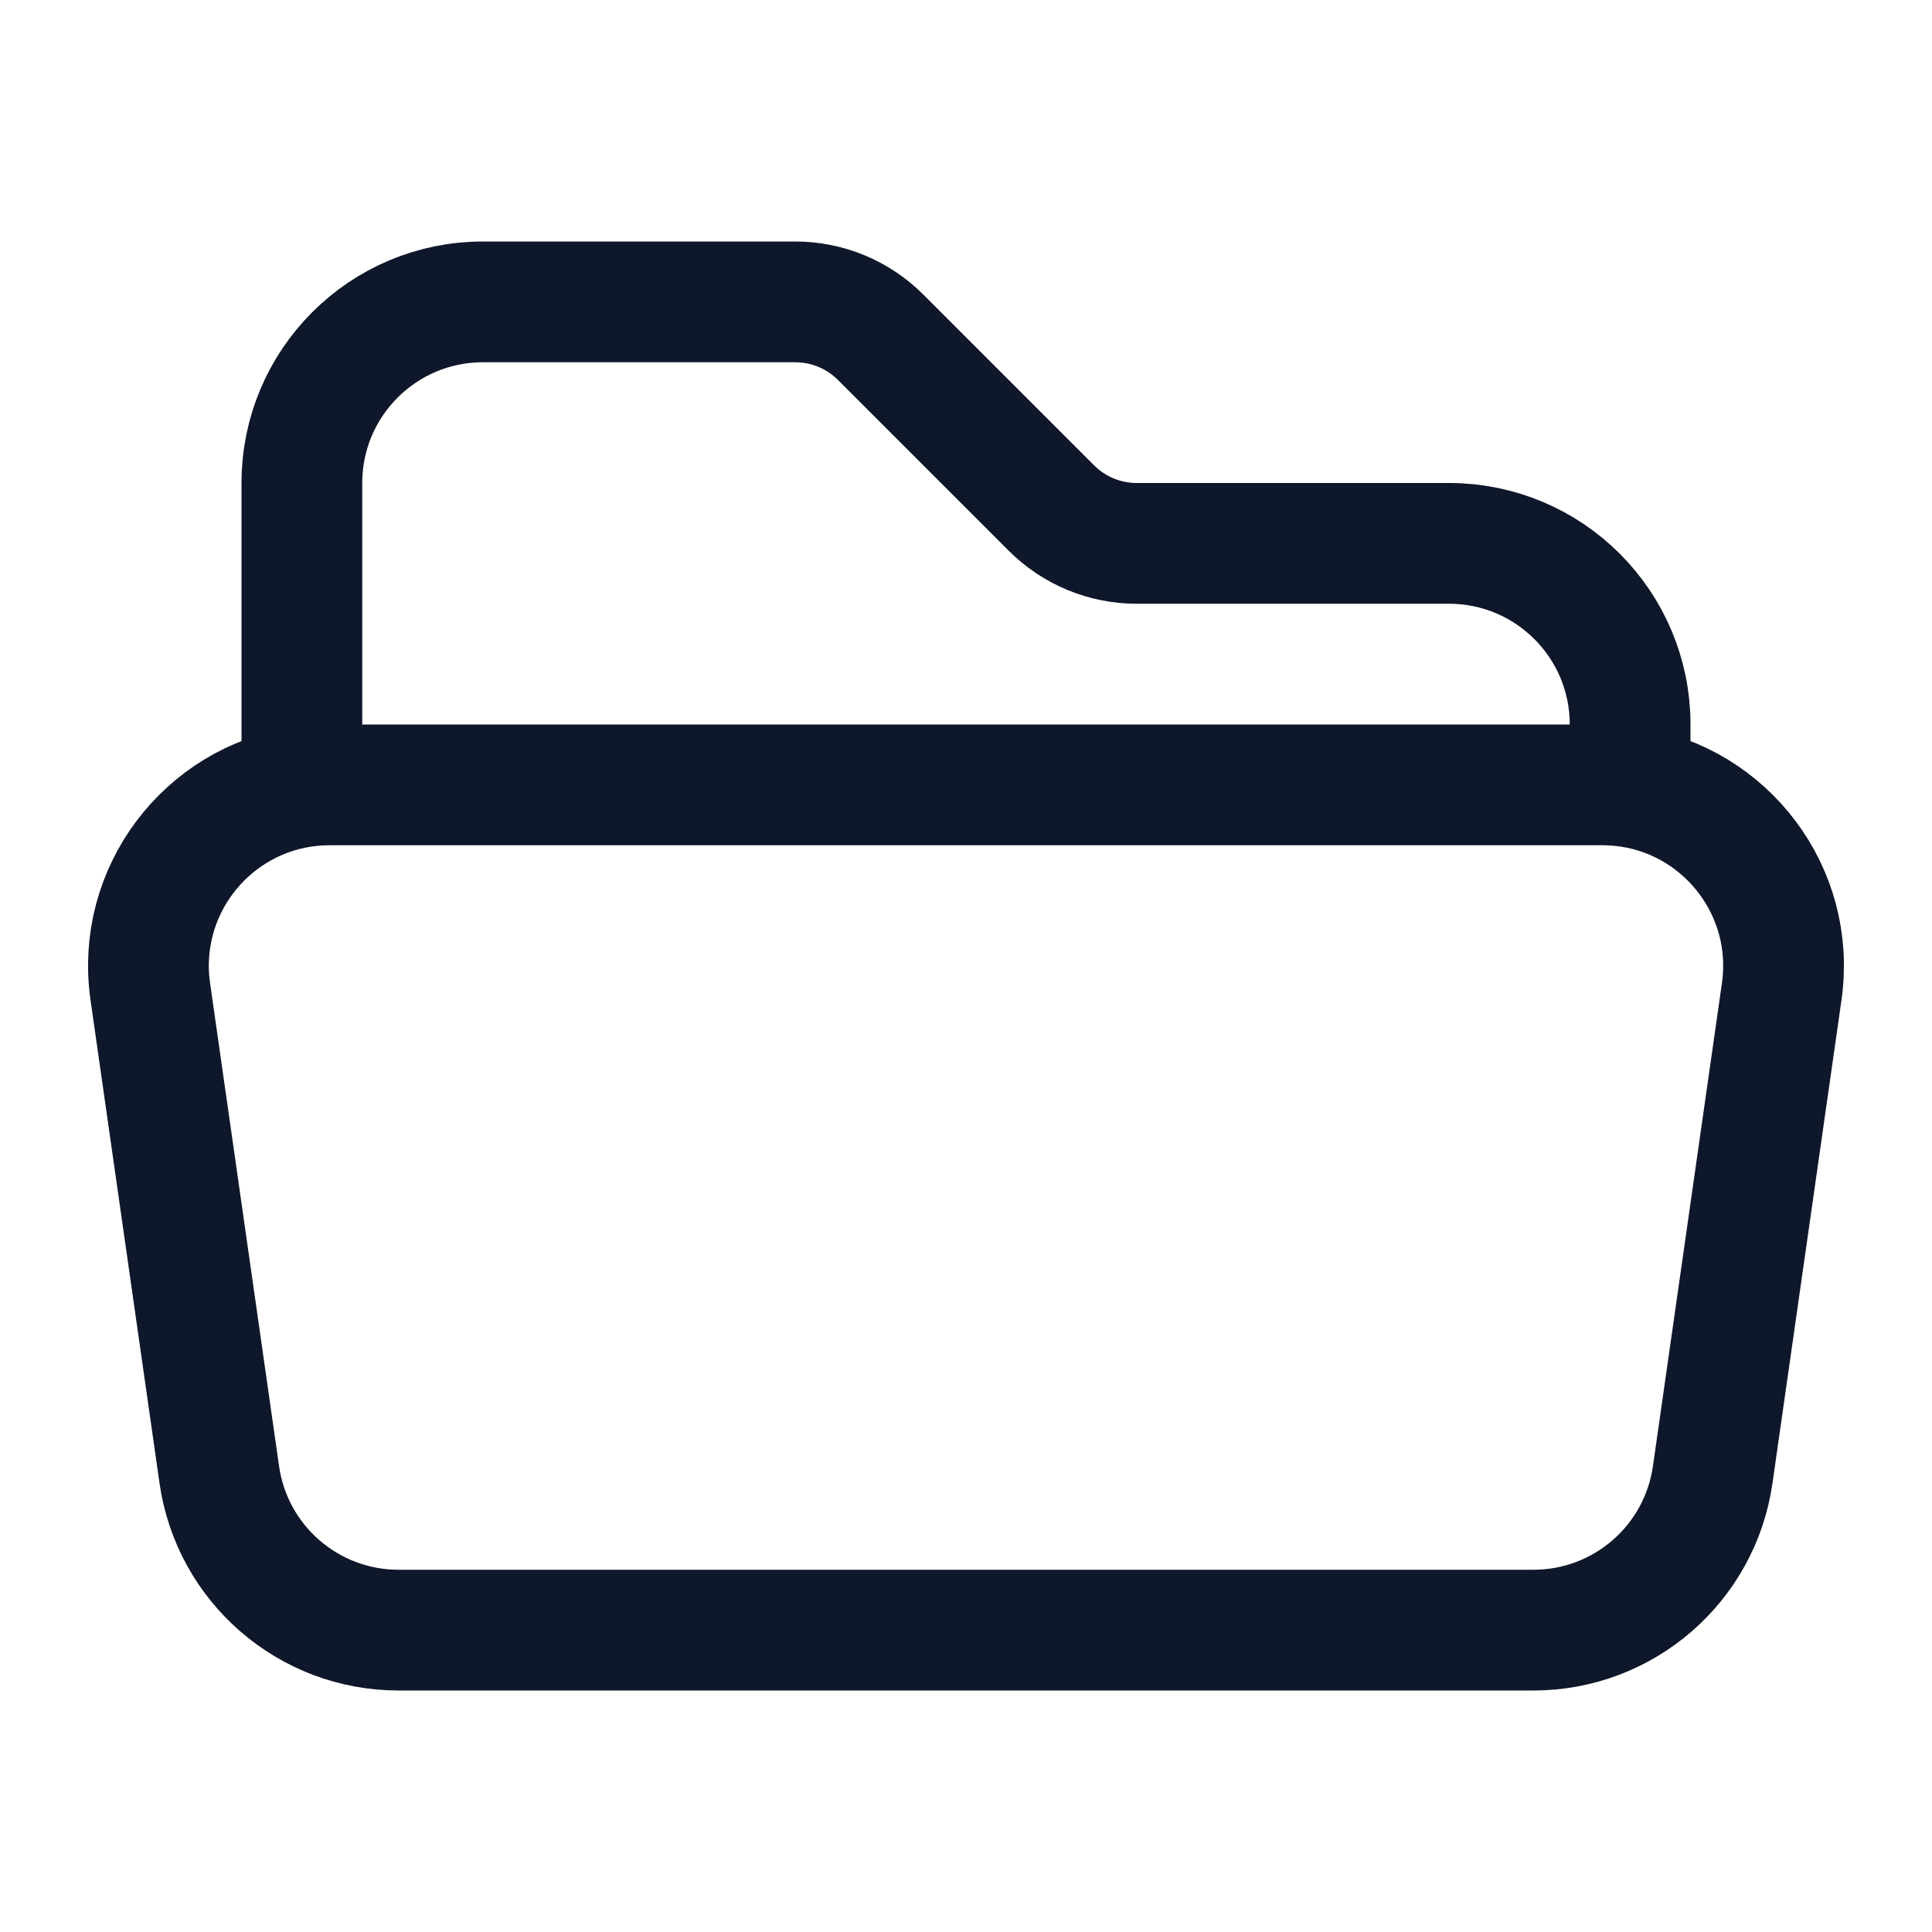
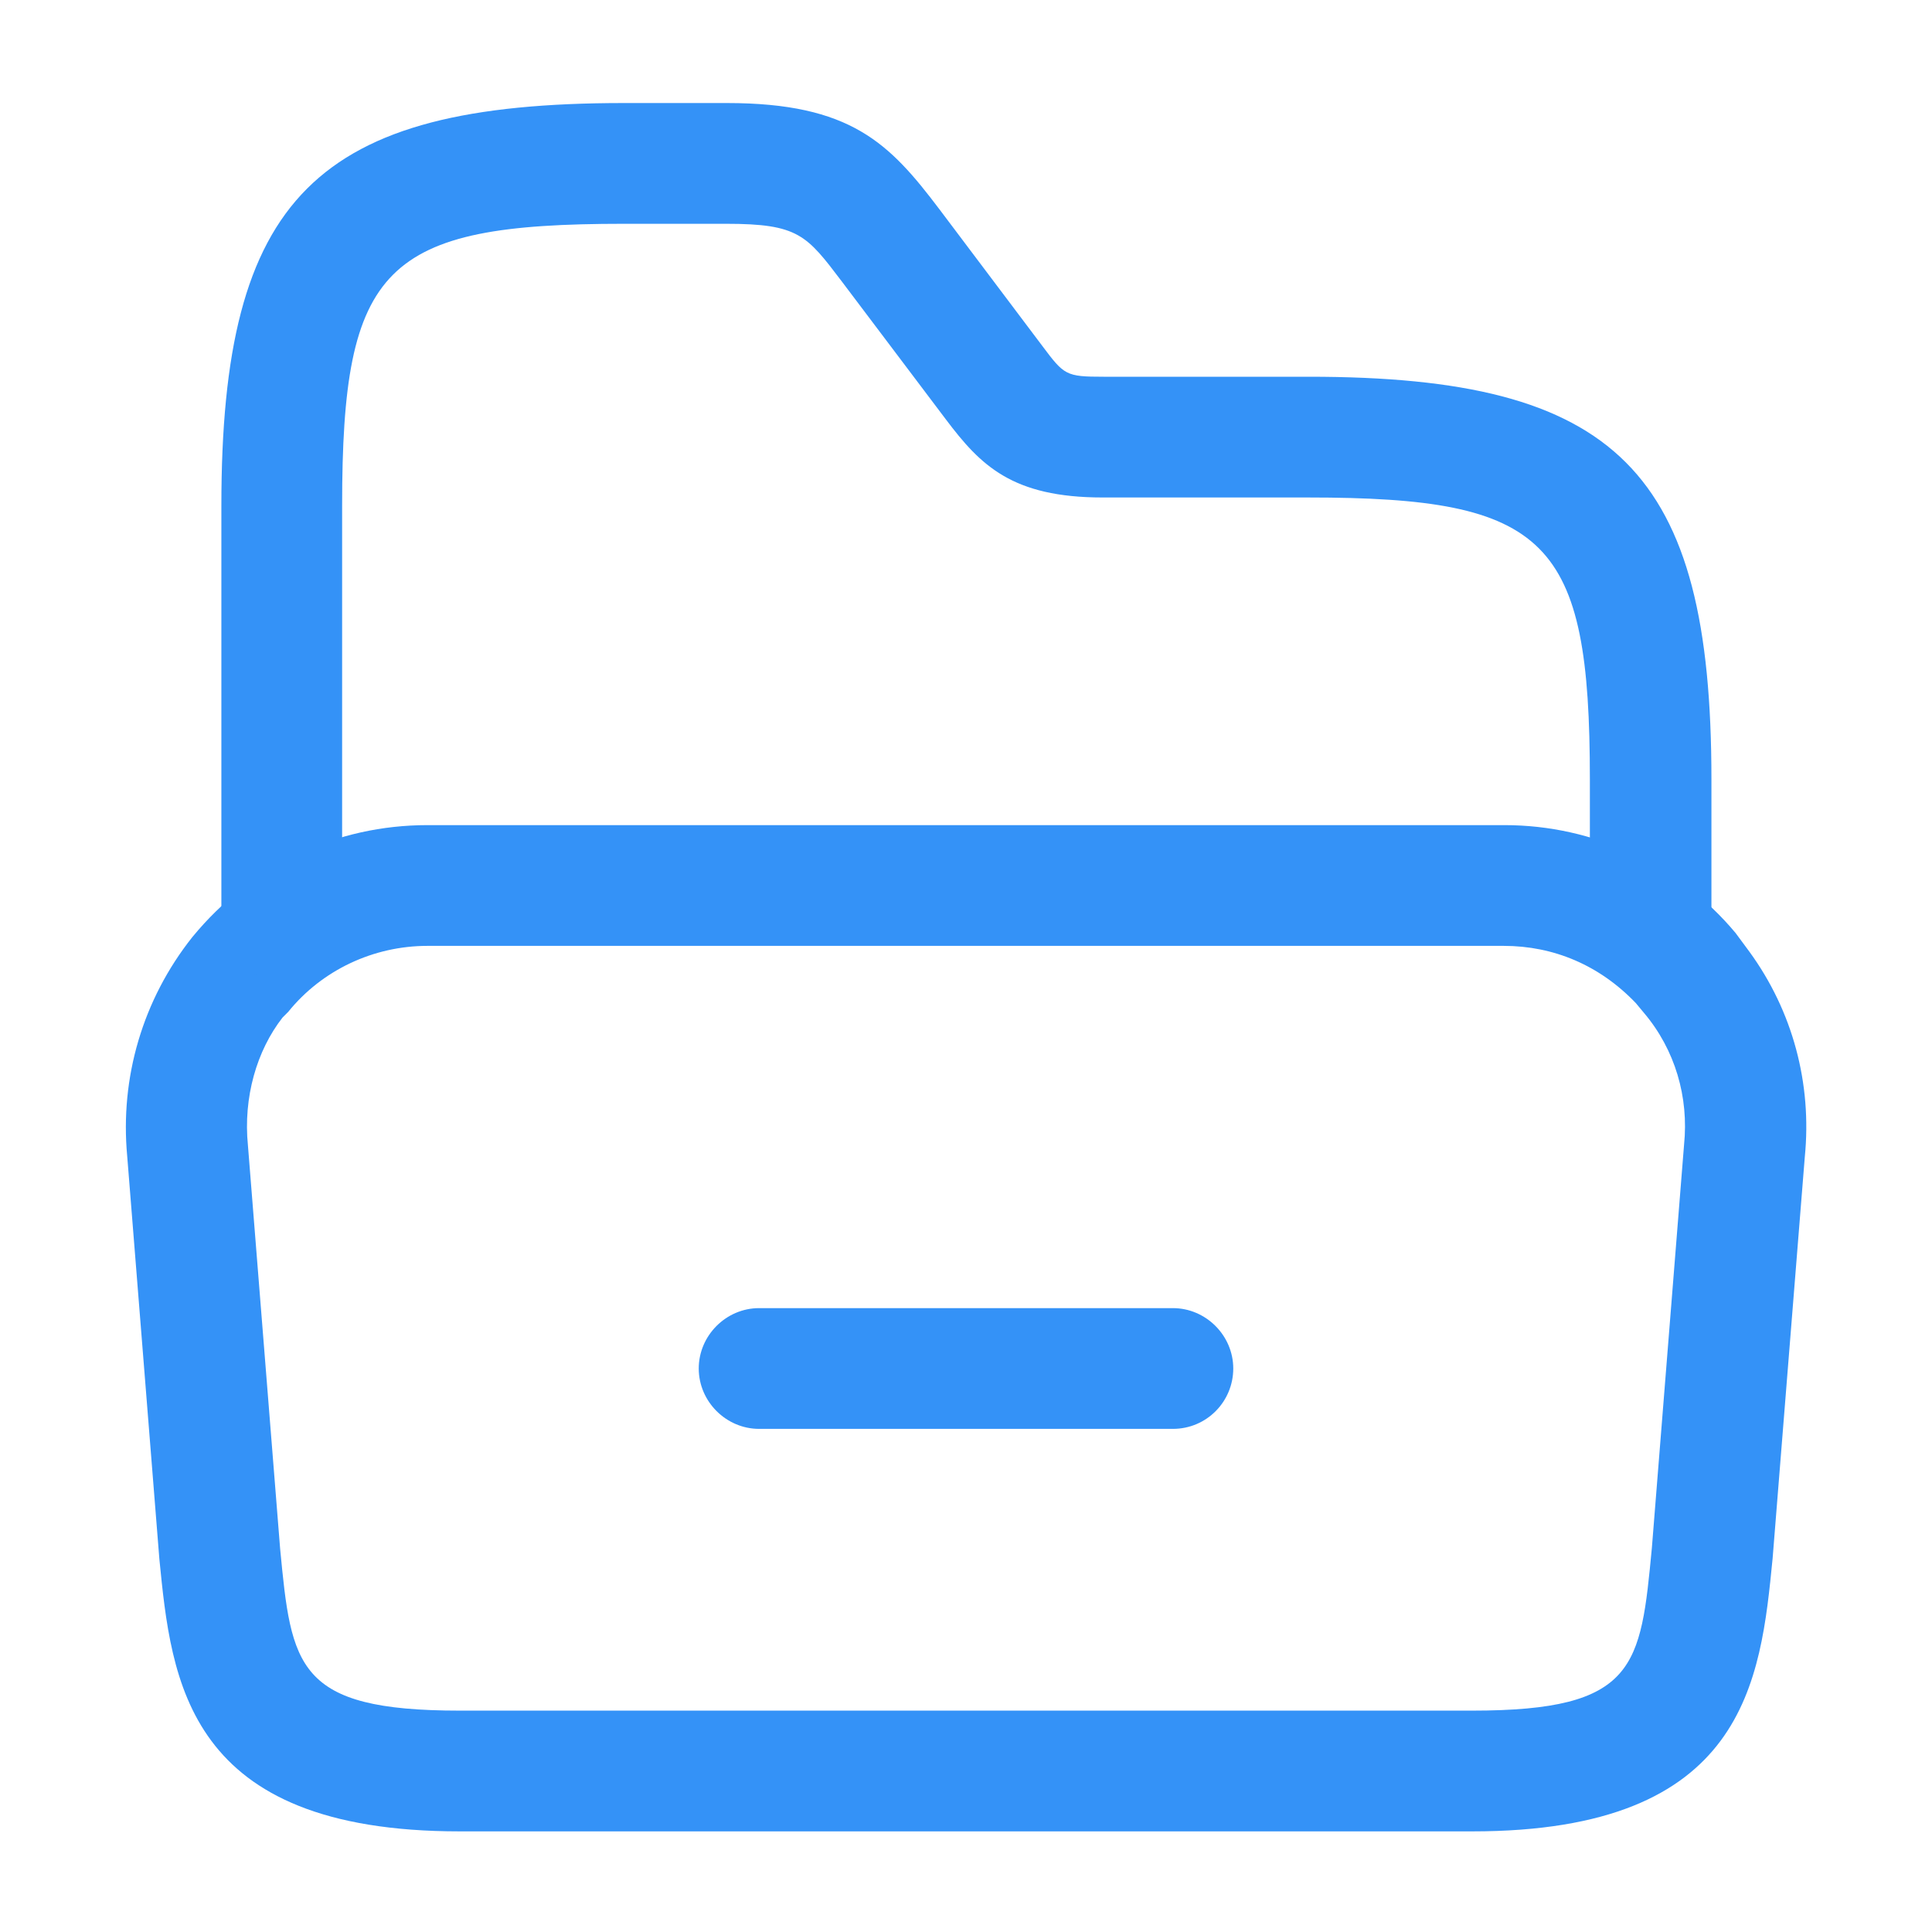
<svg xmlns="http://www.w3.org/2000/svg" width="24" height="24" viewBox="0 0 24 24" fill="none">
-   <path d="M3.75 9.776C3.862 9.759 3.977 9.75 4.094 9.75H19.906C20.023 9.75 20.138 9.759 20.25 9.776M3.75 9.776C2.554 9.959 1.69 11.079 1.867 12.318L2.724 18.318C2.882 19.427 3.832 20.25 4.951 20.25H19.049C20.168 20.25 21.118 19.427 21.276 18.318L22.133 12.318C22.31 11.079 21.446 9.959 20.25 9.776M3.75 9.776V6C3.75 4.757 4.757 3.75 6 3.75H9.879C10.277 3.75 10.658 3.908 10.939 4.189L13.061 6.311C13.342 6.592 13.723 6.75 14.121 6.75H18C19.243 6.75 20.25 7.757 20.25 9V9.776" stroke="#0F172A" stroke-width="1.5" stroke-linecap="round" stroke-linejoin="round" />
+   <path d="M18.29 22.75H5.71C2.31 22.75 2.13 20.88 1.98 19.37L1.58 14.36C1.49 13.39 1.77 12.42 2.39 11.64C3.13 10.74 4.18 10.25 5.31 10.25H18.69C19.8 10.25 20.85 10.74 21.56 11.59L21.73 11.82C22.27 12.56 22.51 13.46 22.42 14.37L22.02 19.36C21.87 20.88 21.69 22.75 18.29 22.75ZM5.31 11.75C4.64 11.75 4 12.05 3.58 12.57L3.51 12.64C3.19 13.05 3.02 13.63 3.08 14.23L3.48 19.24C3.62 20.7 3.68 21.25 5.71 21.25H18.29C20.33 21.25 20.38 20.7 20.52 19.23L20.92 14.22C20.98 13.63 20.81 13.04 20.42 12.58L20.32 12.46C19.87 11.99 19.3 11.75 18.68 11.75H5.31Z" fill="#3492F7" />
+   <path d="M20.5 12.22C20.09 12.22 19.75 11.88 19.75 11.47V9.68C19.75 6.7 19.23 6.18 16.25 6.18H13.7C12.57 6.18 12.18 5.78 11.75 5.21L10.46 3.5C10.02 2.92 9.92 2.78 9.02 2.78H7.75C4.77 2.78 4.25 3.3 4.25 6.28V11.43C4.25 11.84 3.91 12.18 3.5 12.18C3.09 12.18 2.75 11.84 2.75 11.43V6.28C2.75 2.45 3.92 1.28 7.75 1.28H9.03C10.57 1.28 11.05 1.78 11.67 2.6L12.95 4.3C13.22 4.66 13.24 4.68 13.71 4.68H16.26C20.09 4.68 21.26 5.85 21.26 9.68V11.47C21.25 11.88 20.91 12.22 20.5 12.22Z" fill="#3492F7" />
+   <path d="M14.57 17.75H9.43C9.02 17.75 8.68 17.41 8.68 17C8.68 16.59 9.02 16.25 9.43 16.25H14.57C14.98 16.25 15.32 16.59 15.32 17C15.32 17.41 14.99 17.75 14.57 17.75Z" fill="#3492F7" />
</svg>
